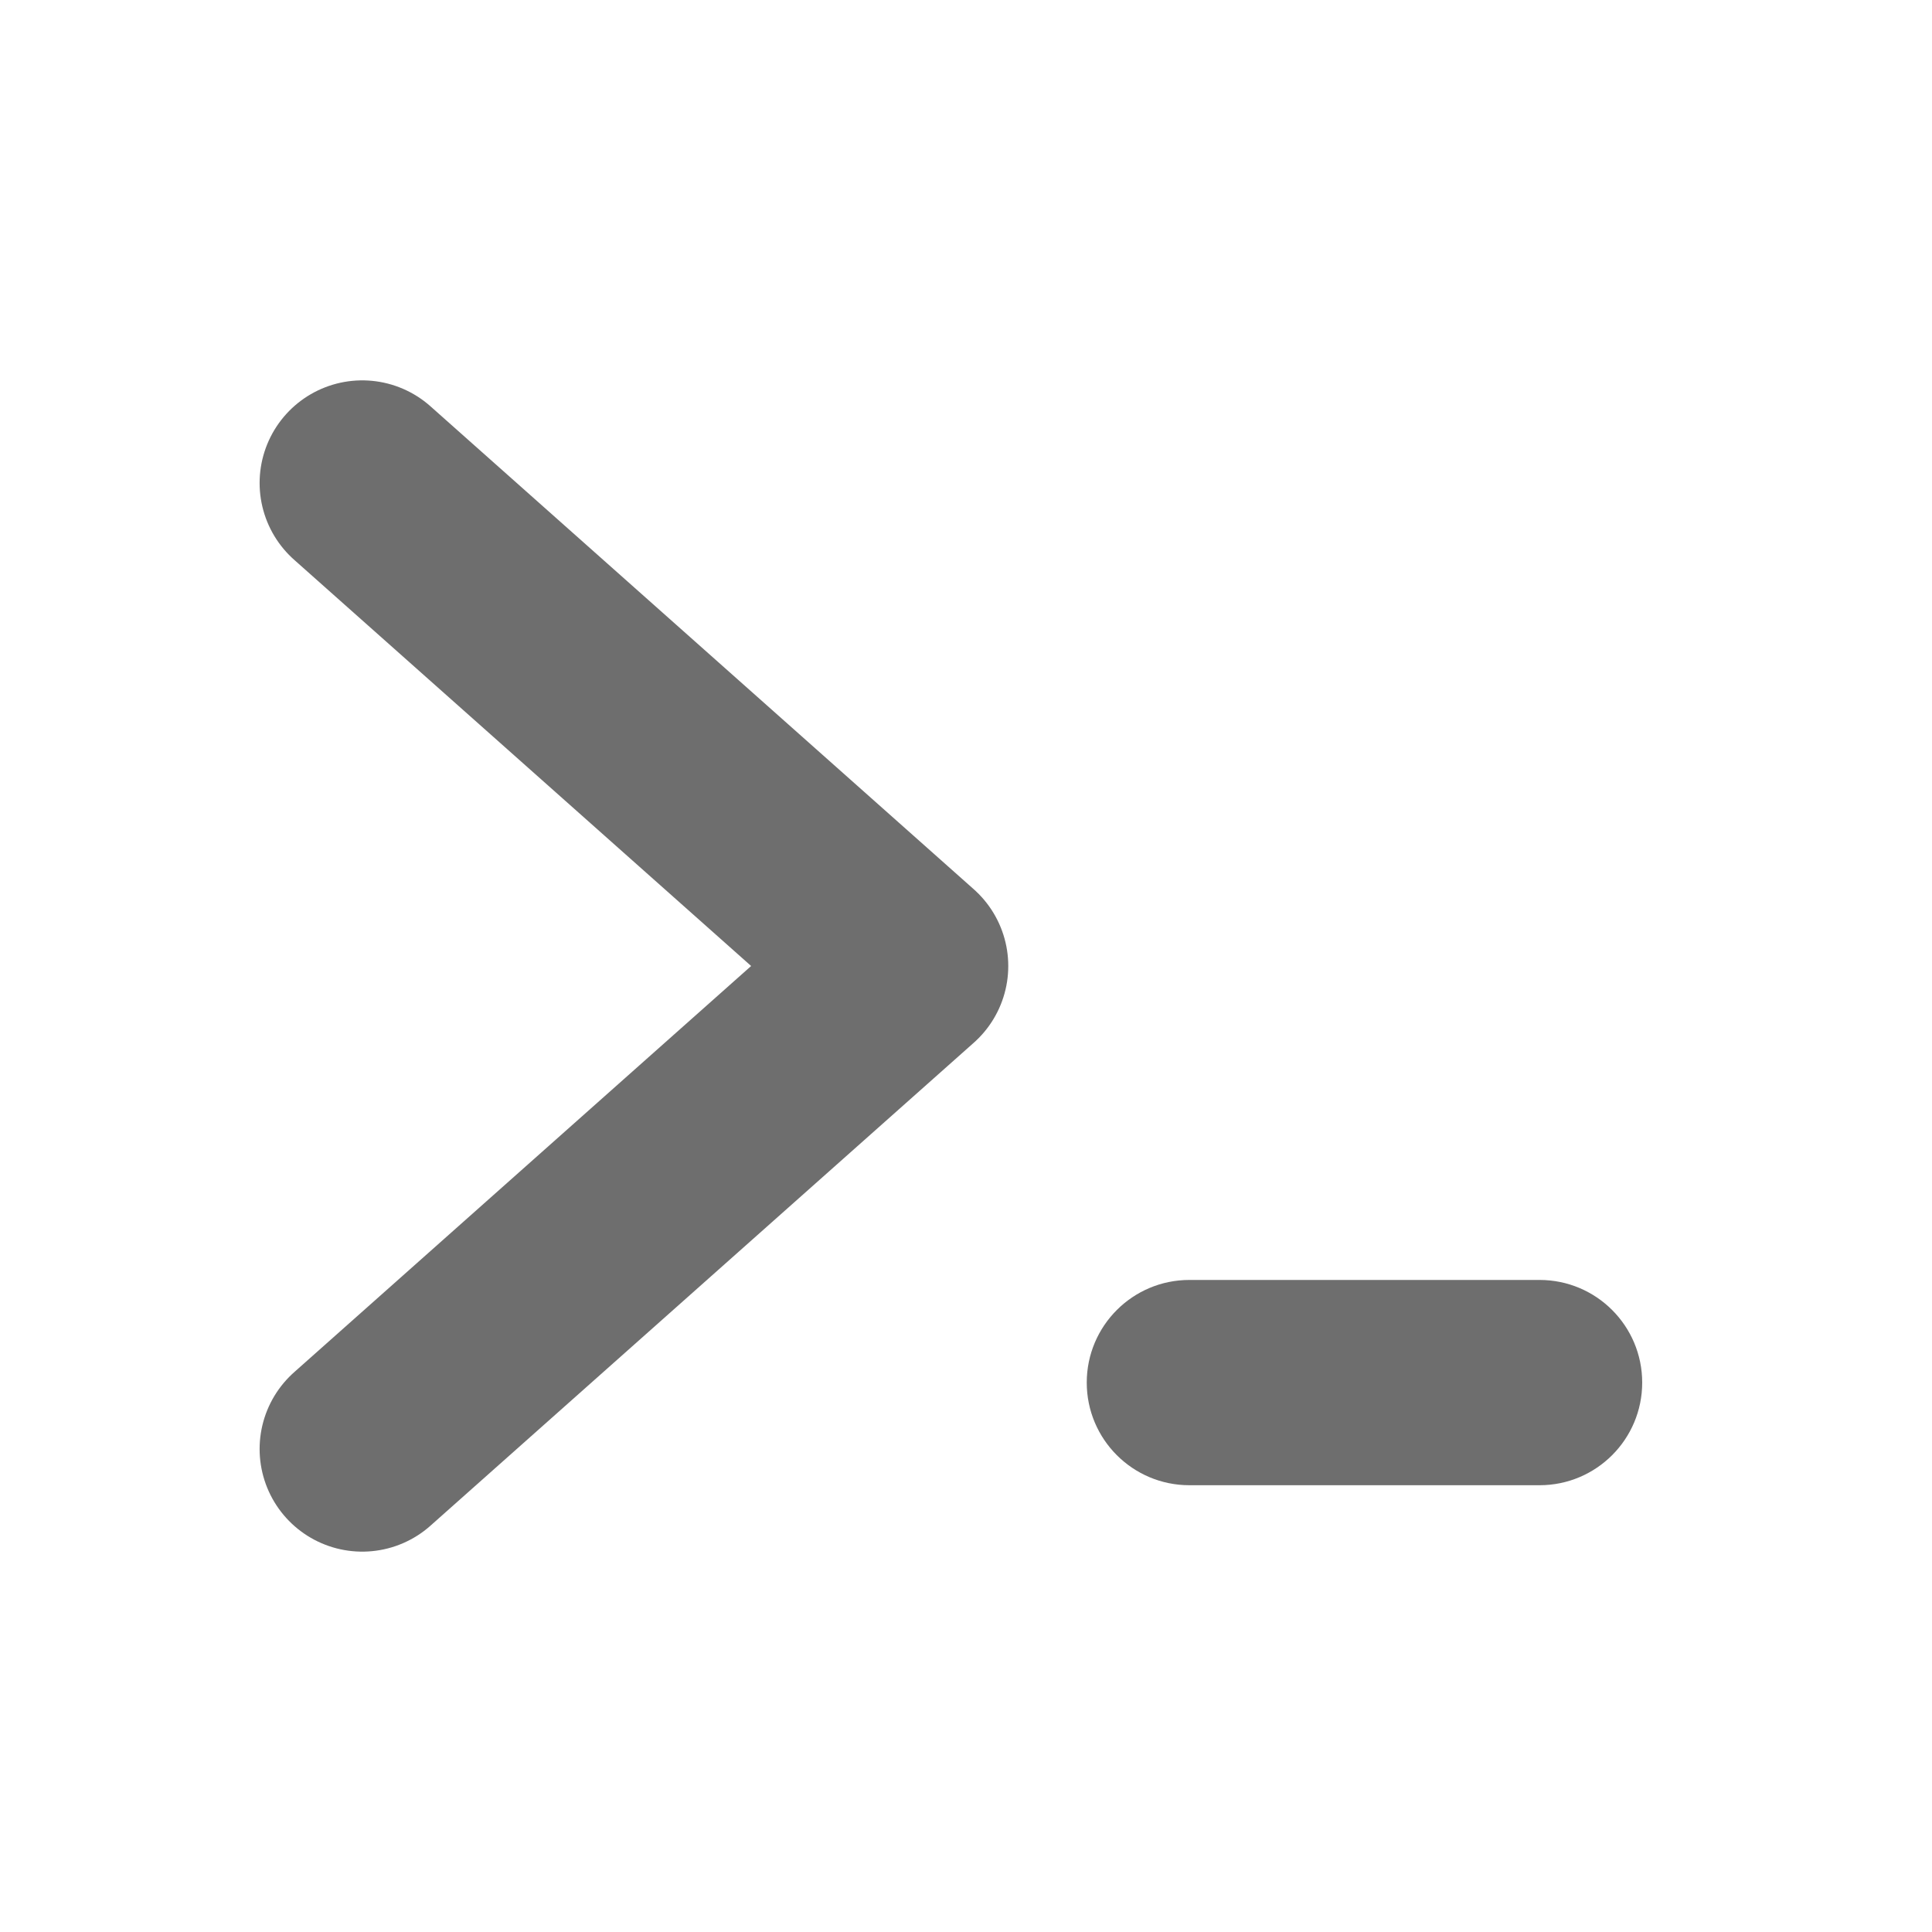
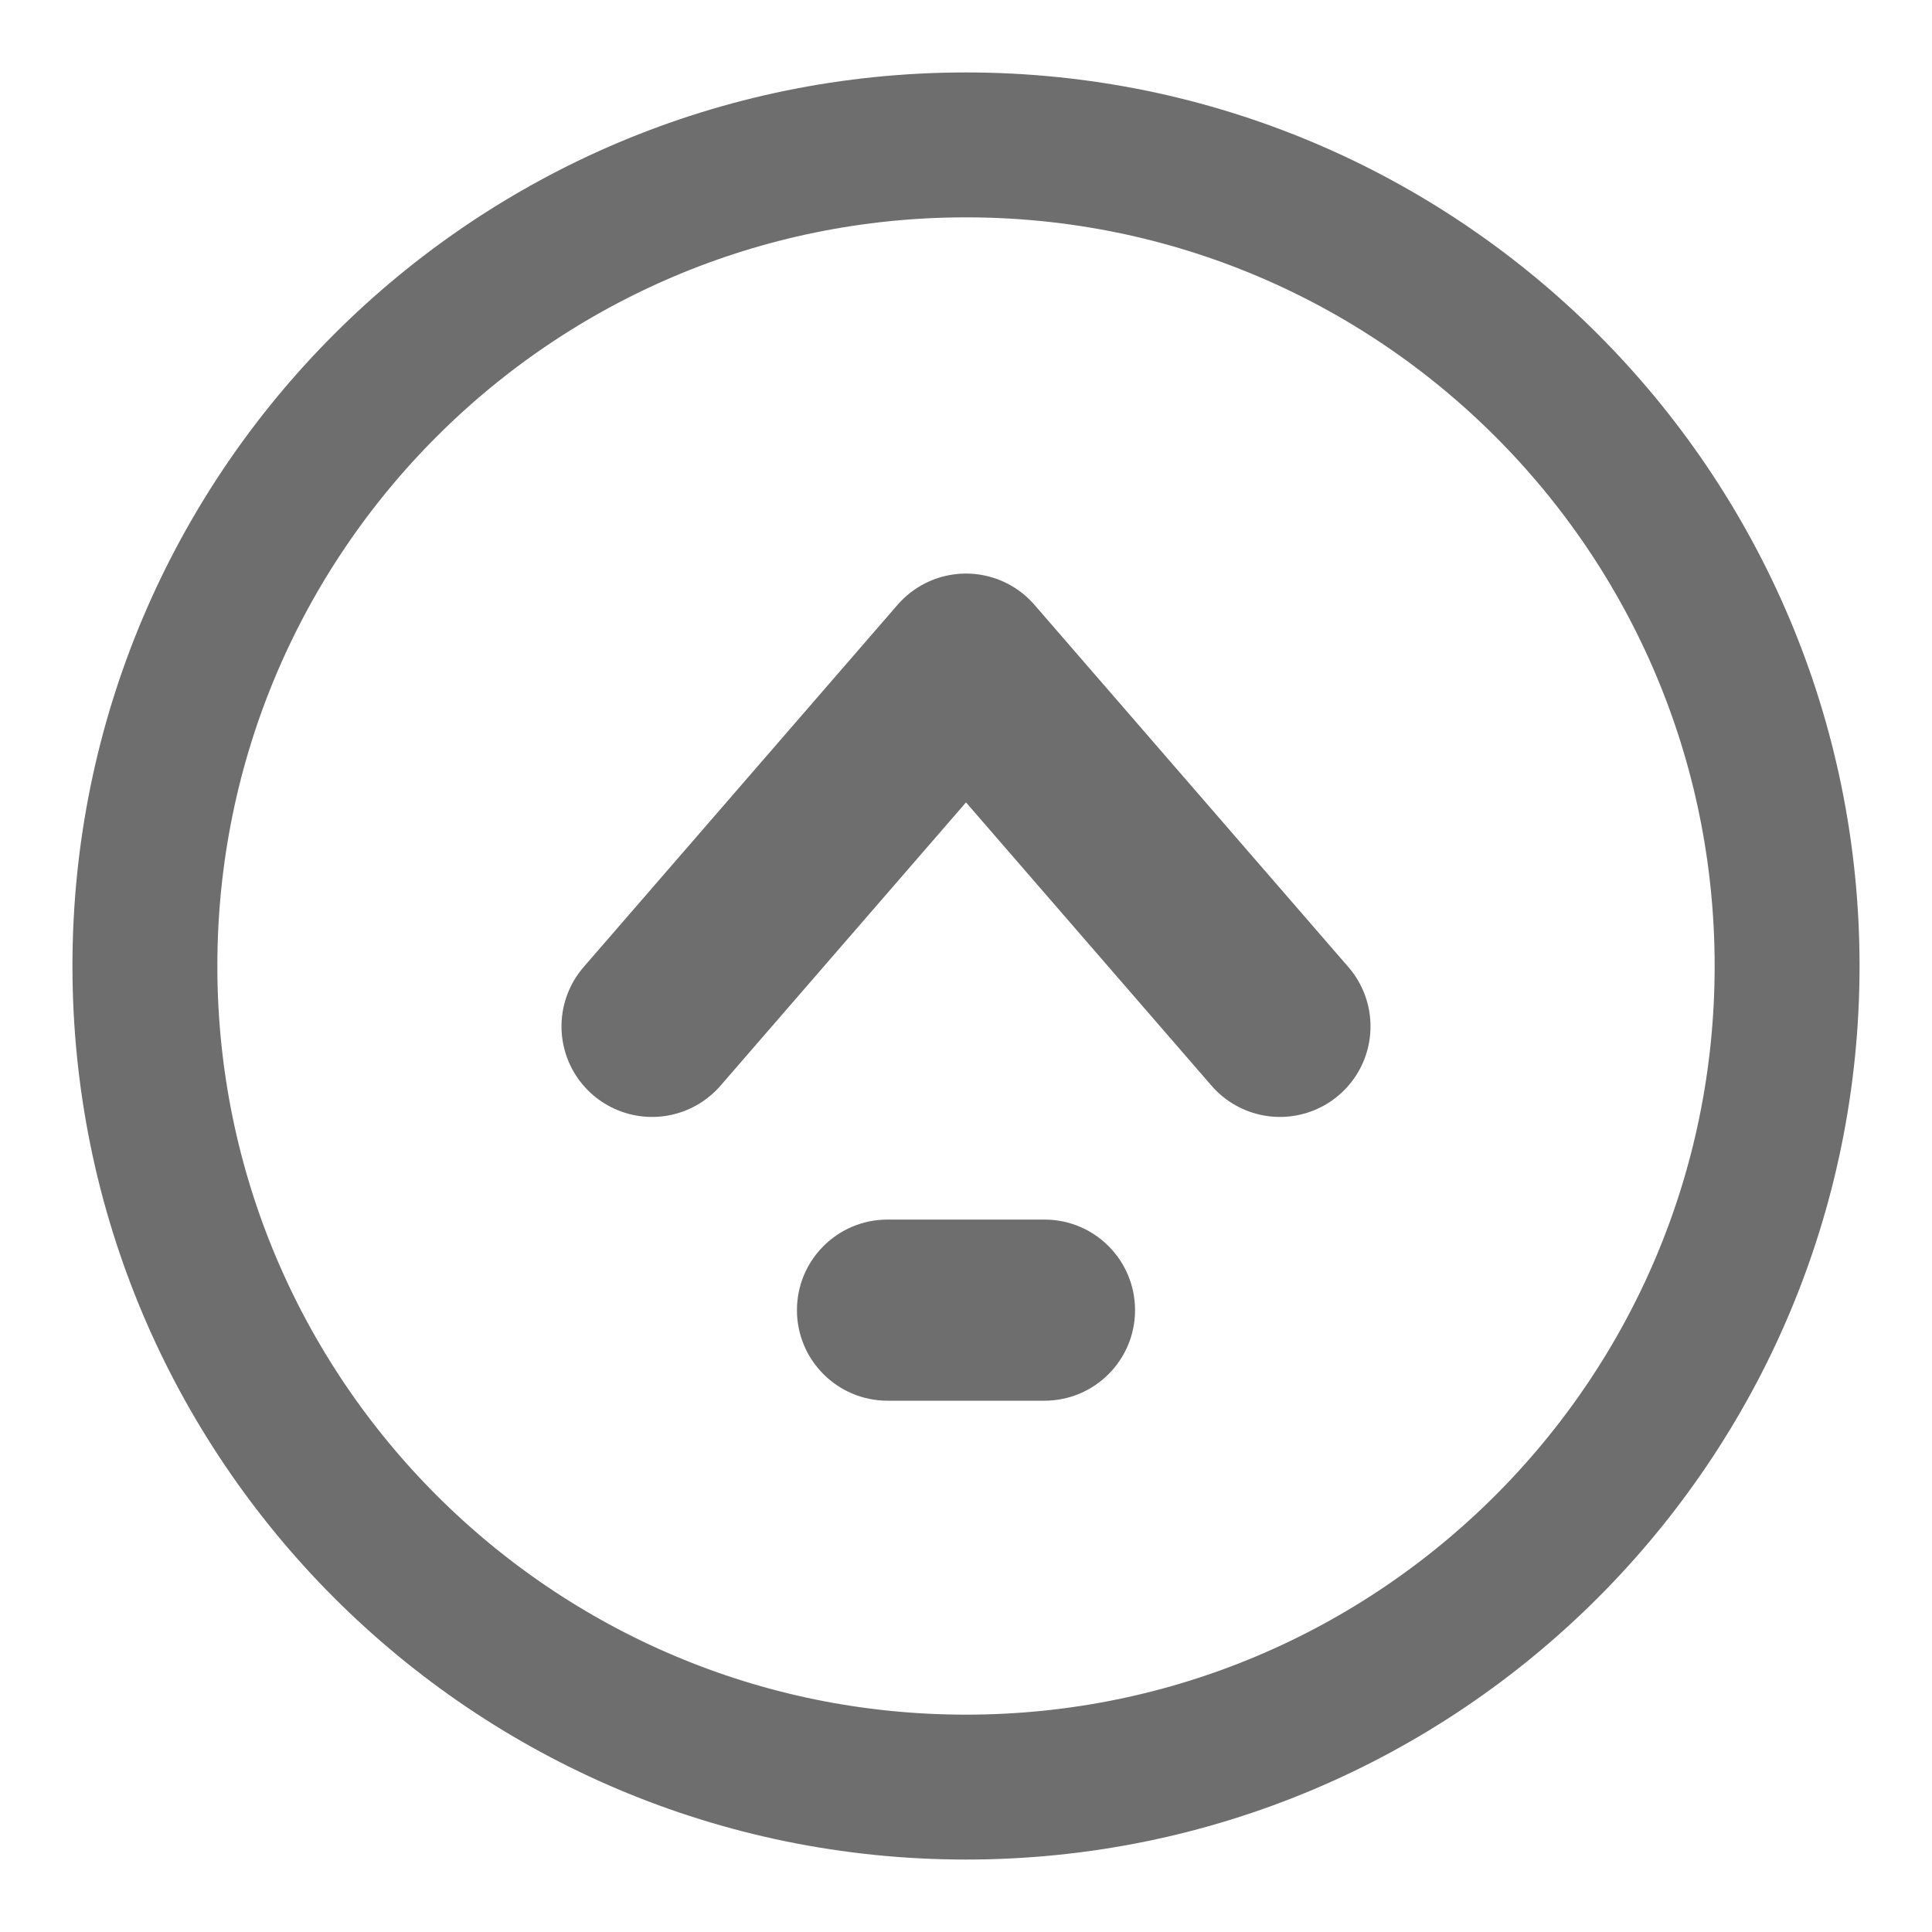
<svg xmlns="http://www.w3.org/2000/svg" viewBox="0 0 16 16" width="16" height="16">
-   <path d="M3 4 L7.5 8 L3 12" fill="none" stroke="#6E6E6E" stroke-width="1.7" stroke-linecap="round" stroke-linejoin="round" />
-   <rect x="9" y="10.6" width="4.6" height="1.7" rx="0.85" fill="#6E6E6E" />
+   <circle cx="8" cy="8" r="6.8" fill="none" stroke="#6E6E6E" stroke-width="1.2" />
+   <path d="M5.4 8.5 L8 5.5 L10.6 8.5" fill="none" stroke="#6E6E6E" stroke-width="1.5" stroke-linecap="round" stroke-linejoin="round" />
+   <rect x="6.6" y="10.1" width="2.8" height="1.5" rx="0.75" fill="#6E6E6E" />
</svg>
